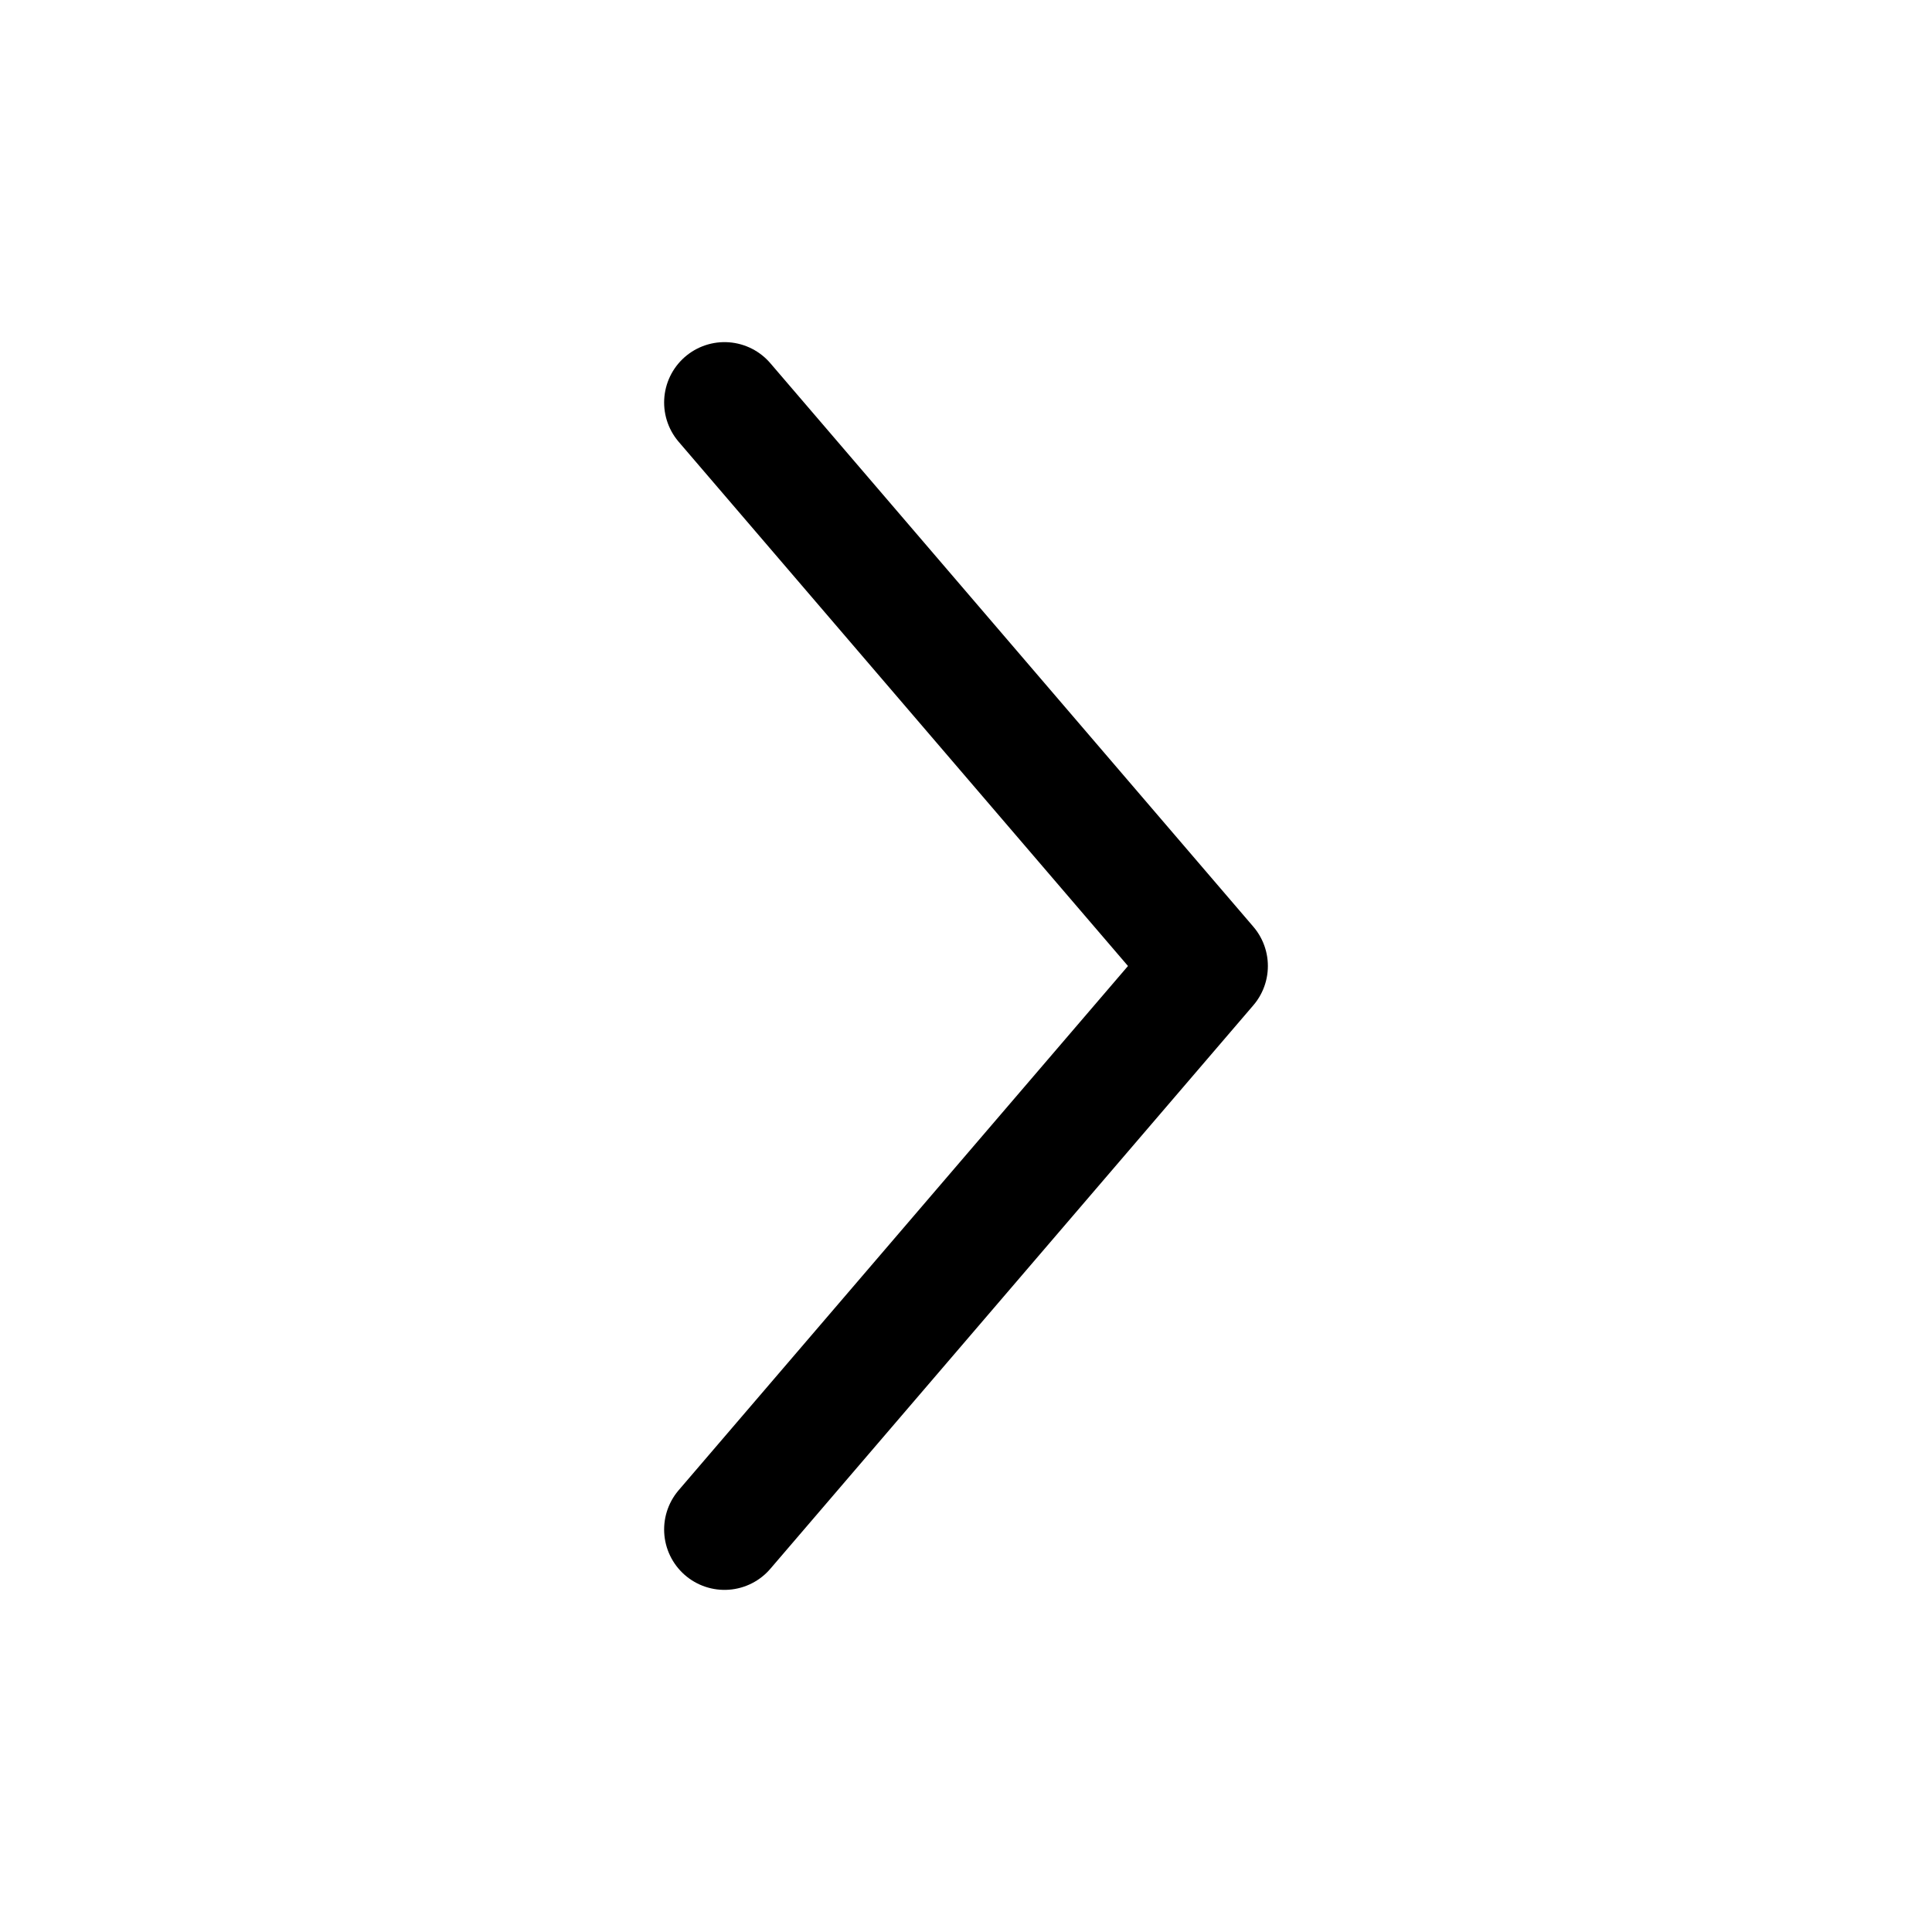
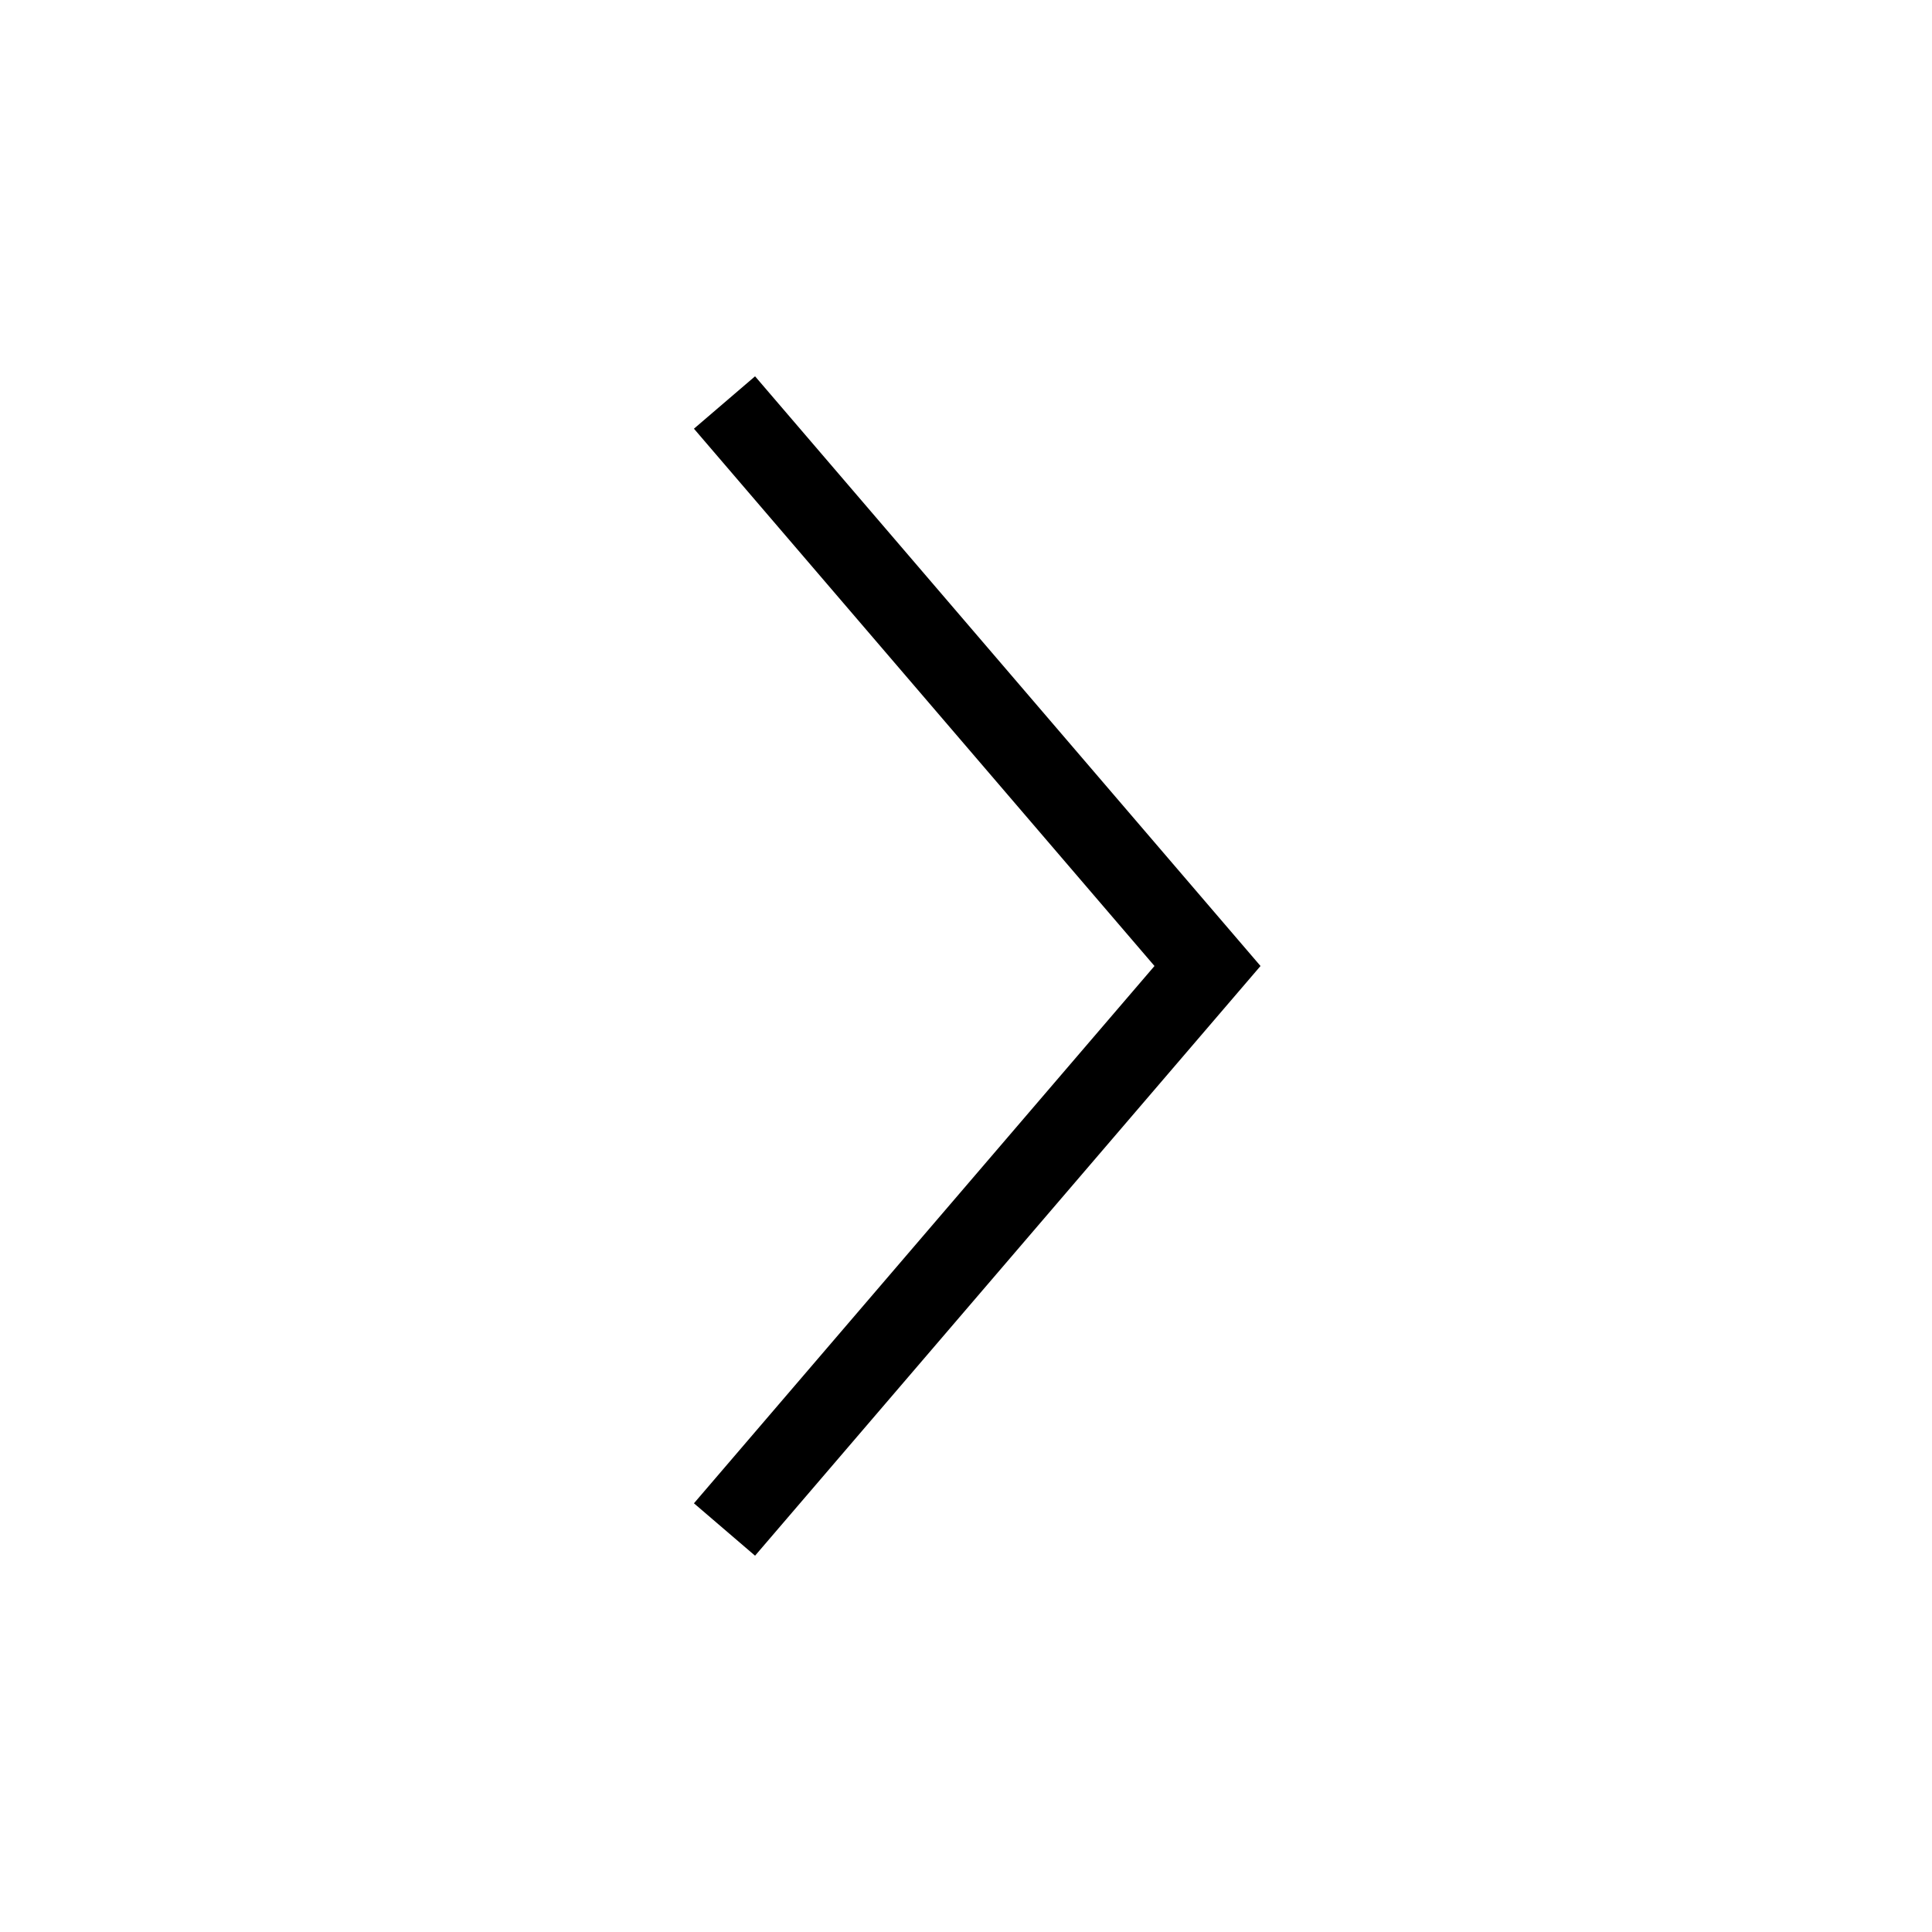
<svg xmlns="http://www.w3.org/2000/svg" width="16" height="16" viewBox="0 0 24 24" fill="none">
-   <path d="M9 5L15 12L9 19" stroke="currentColor" stroke-width="1.5" stroke-linecap="round" stroke-linejoin="round" />
+   <path d="M9 5L15 12L9 19" stroke="currentColor" strokeWidth="1.5" strokeLinecap="round" strokeLinejoin="round" />
</svg>
